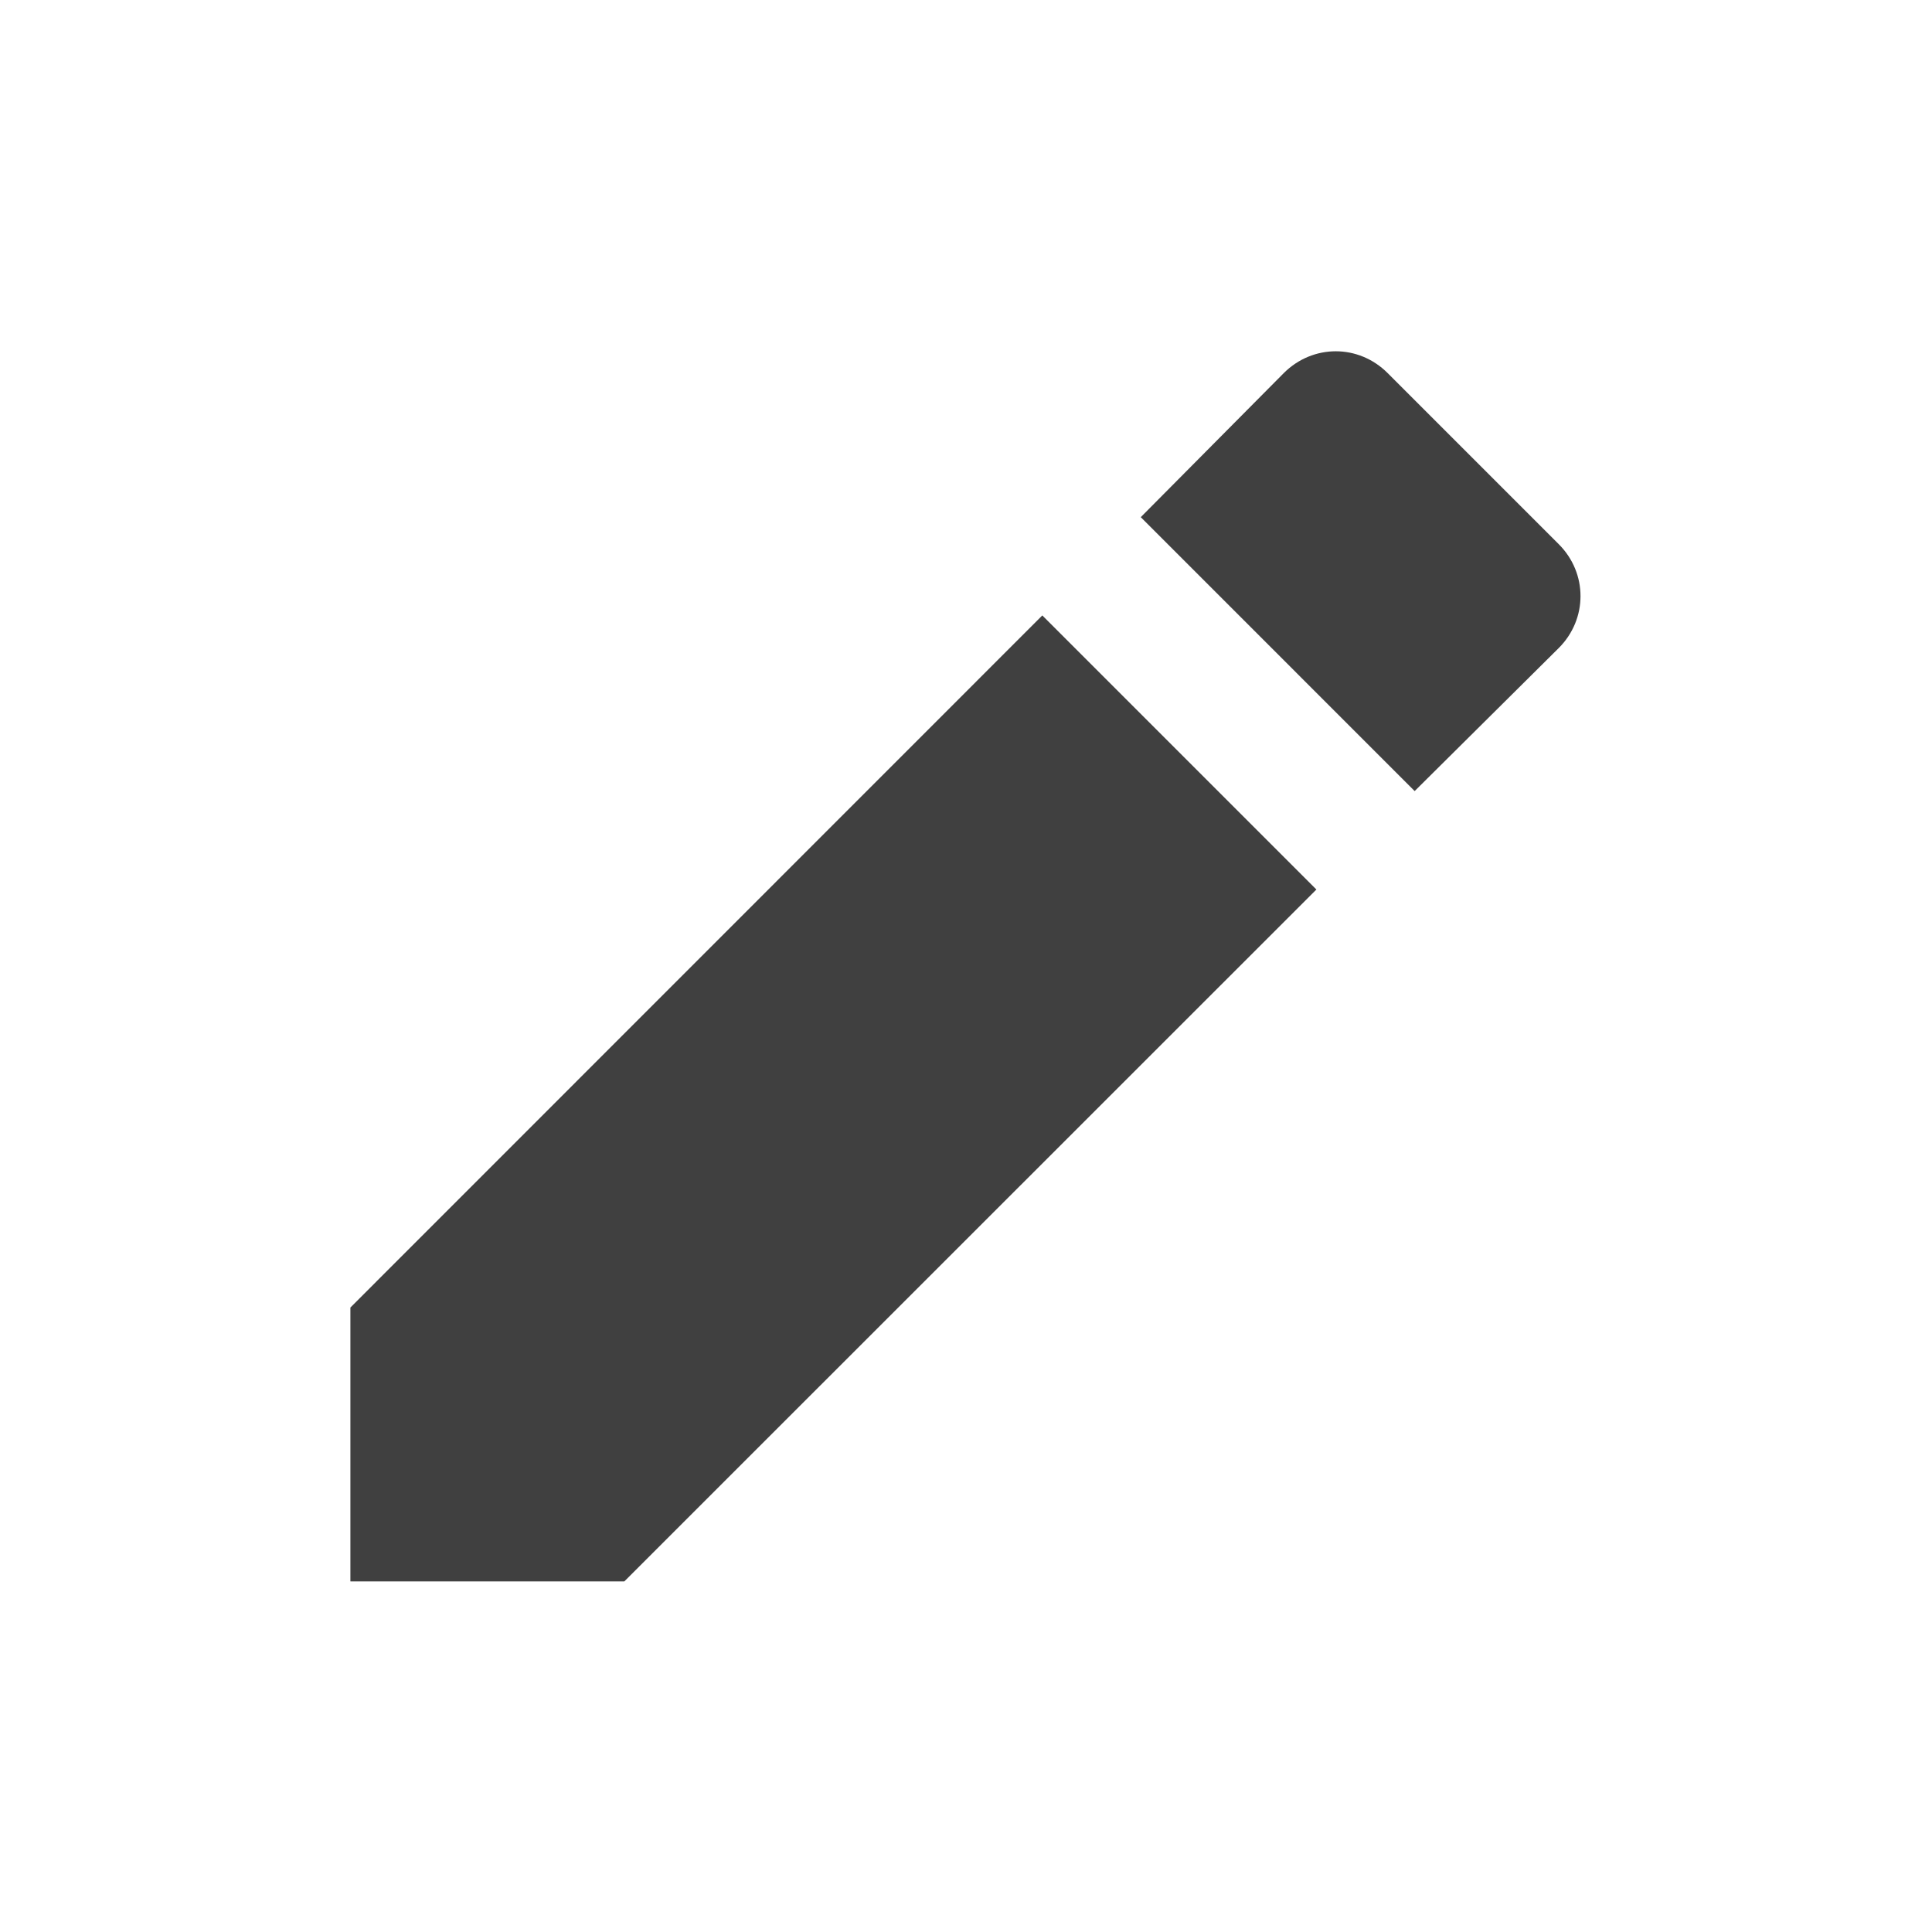
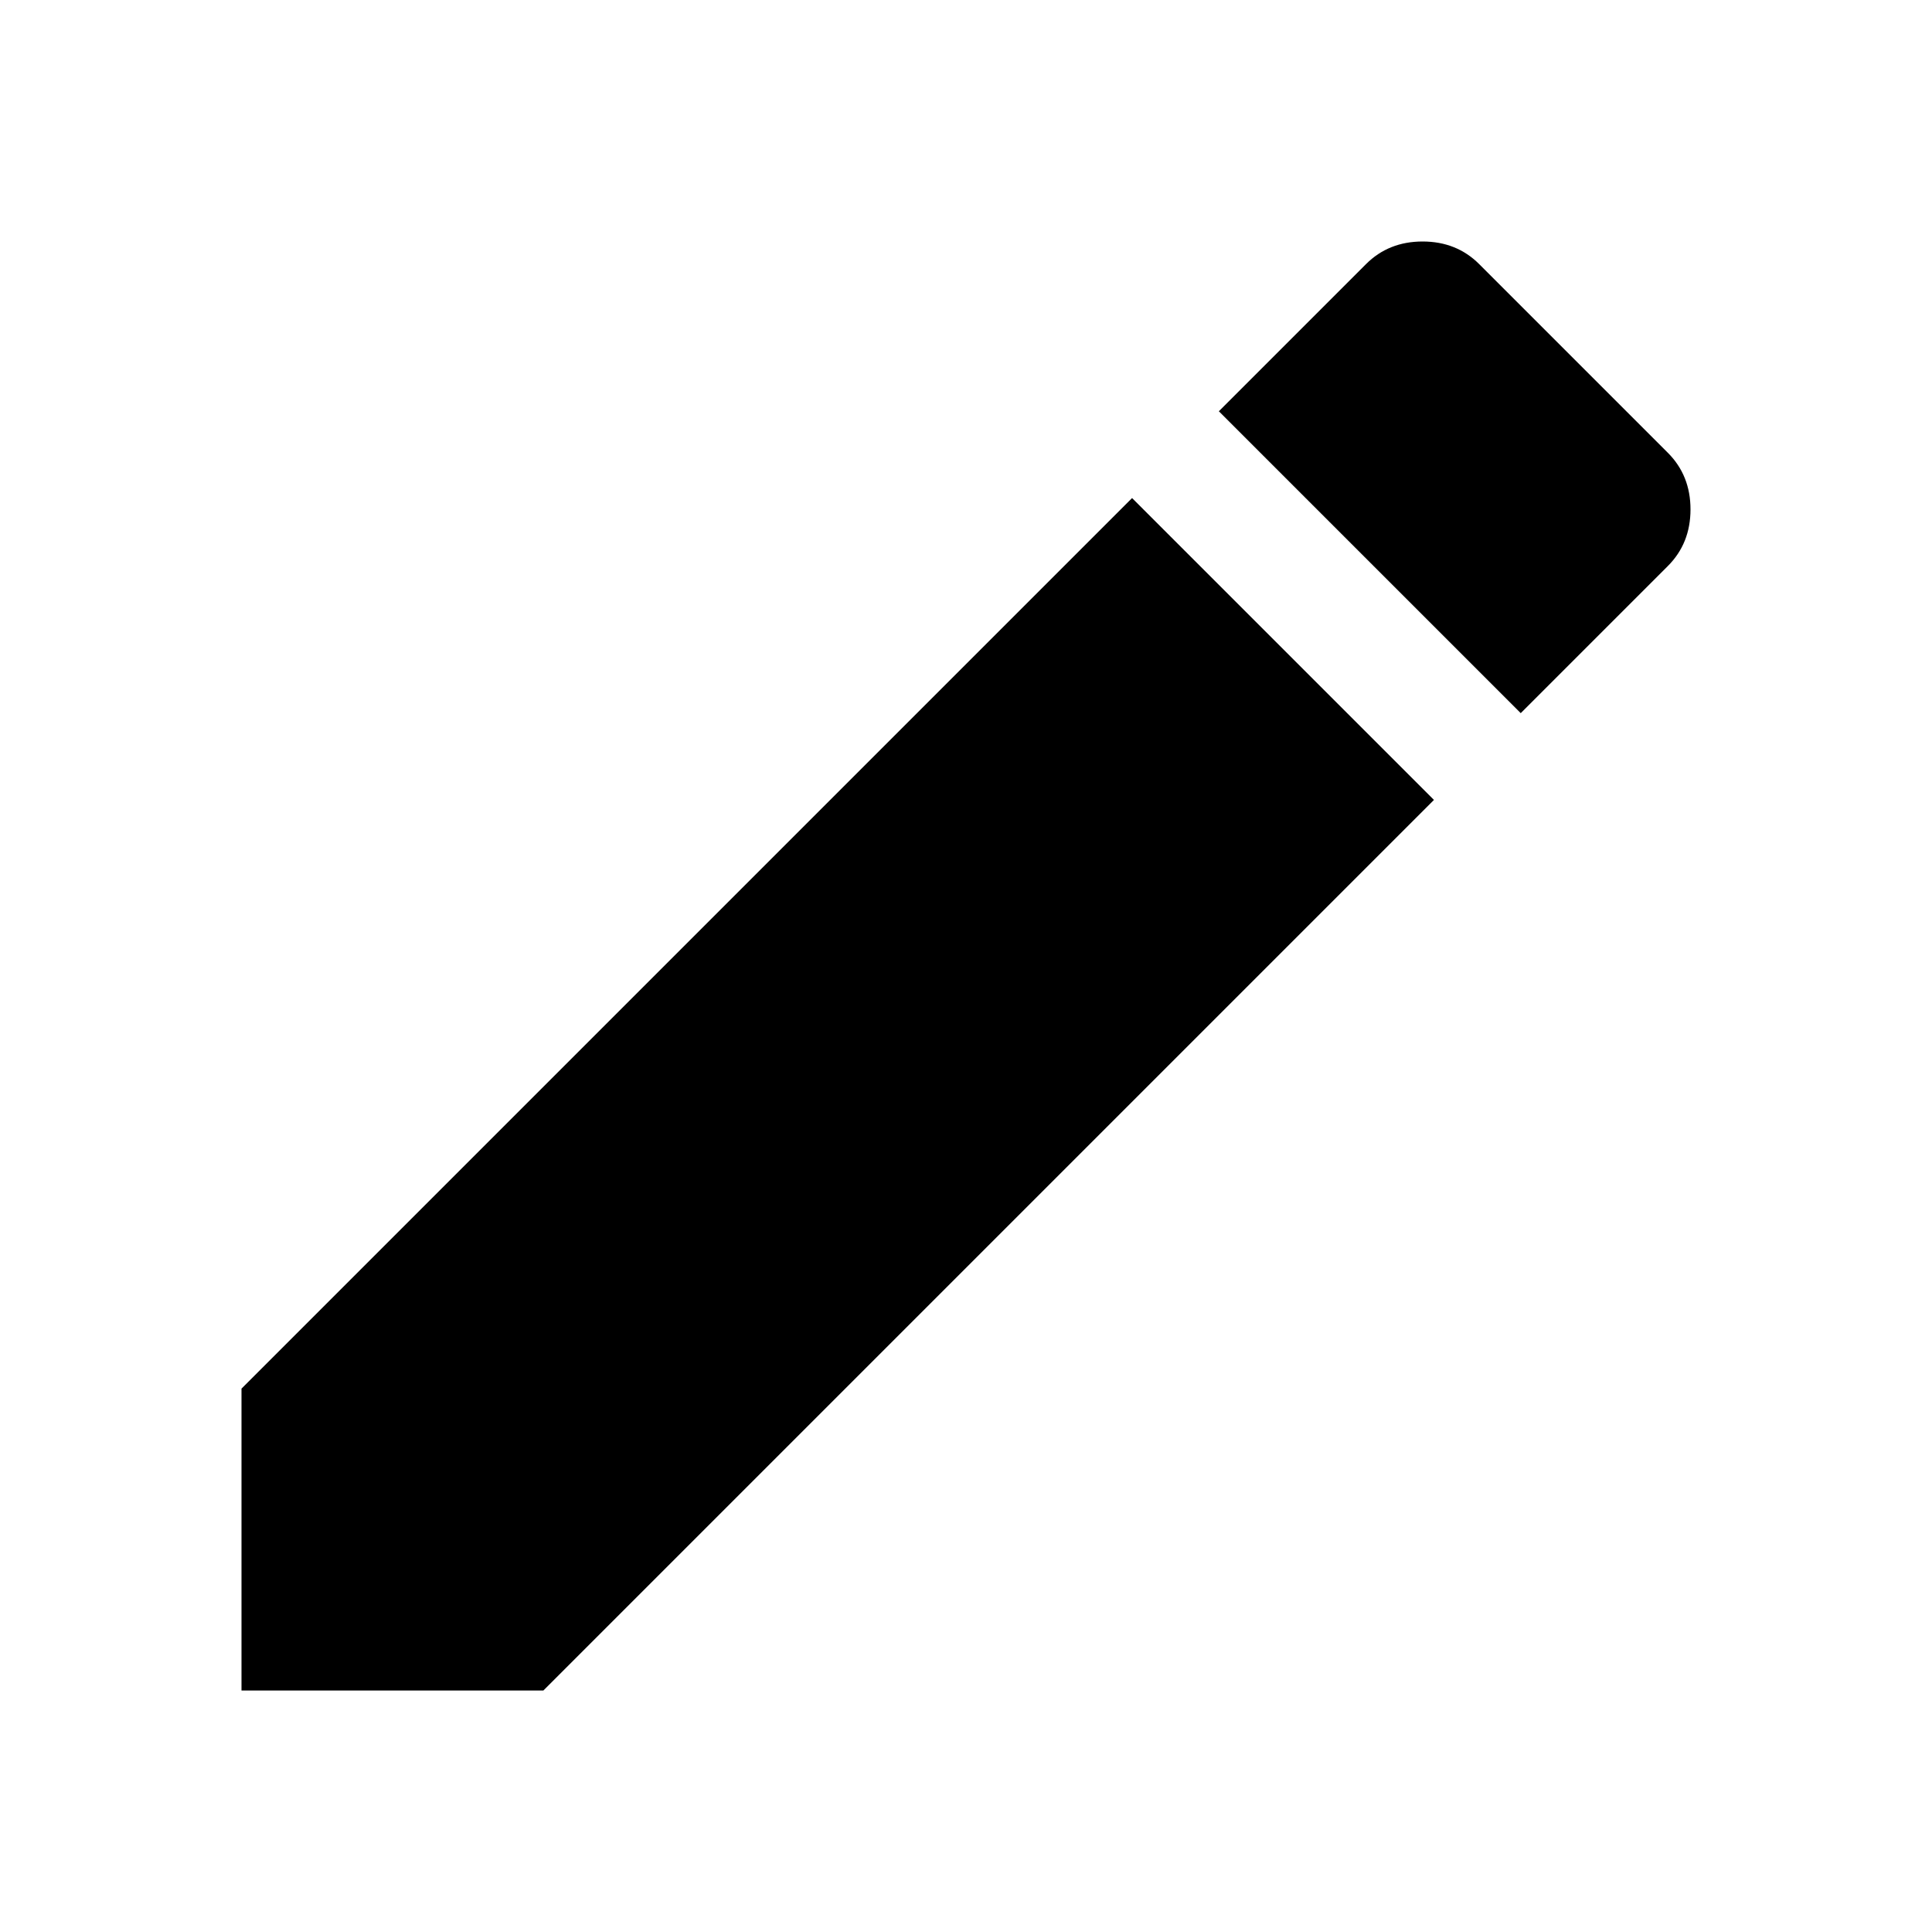
- <svg xmlns="http://www.w3.org/2000/svg" width="22" height="22" viewBox="0 0 22 22">
-   <defs>
-     <style id="current-color-scheme" type="text/css">
-    .ColorScheme-Text { color:#404040; } .ColorScheme-Highlight { color:#5294e2; }
-   </style>
-   </defs>
-   <path style="fill:currentColor" class="ColorScheme-Text" d="M 12.211 1 C 11.998 1 11.784 1.083 11.619 1.248 L 9.99 2.889 L 13.109 6.008 L 14.75 4.379 C 15.08 4.049 15.08 3.527 14.75 3.197 L 12.801 1.248 C 12.636 1.083 12.423 1 12.211 1 z M 8.869 4.008 L 0.99 11.889 L 0.99 15.008 L 4.109 15.008 L 11.99 7.129 L 8.869 4.008 z" transform="translate(3 3)" />
+ <svg xmlns="http://www.w3.org/2000/svg" version="1.1" width="24" height="24" viewBox="0 0 24 24">
+   <path d="M20.719 7.031l-1.828 1.828-3.75-3.75 1.828-1.828q0.281-0.281 0.703-0.281t0.703 0.281l2.344 2.344q0.281 0.281 0.281 0.703t-0.281 0.703zM3 17.25l11.063-11.063 3.75 3.75-11.063 11.063h-3.75v-3.75z" />
</svg>
